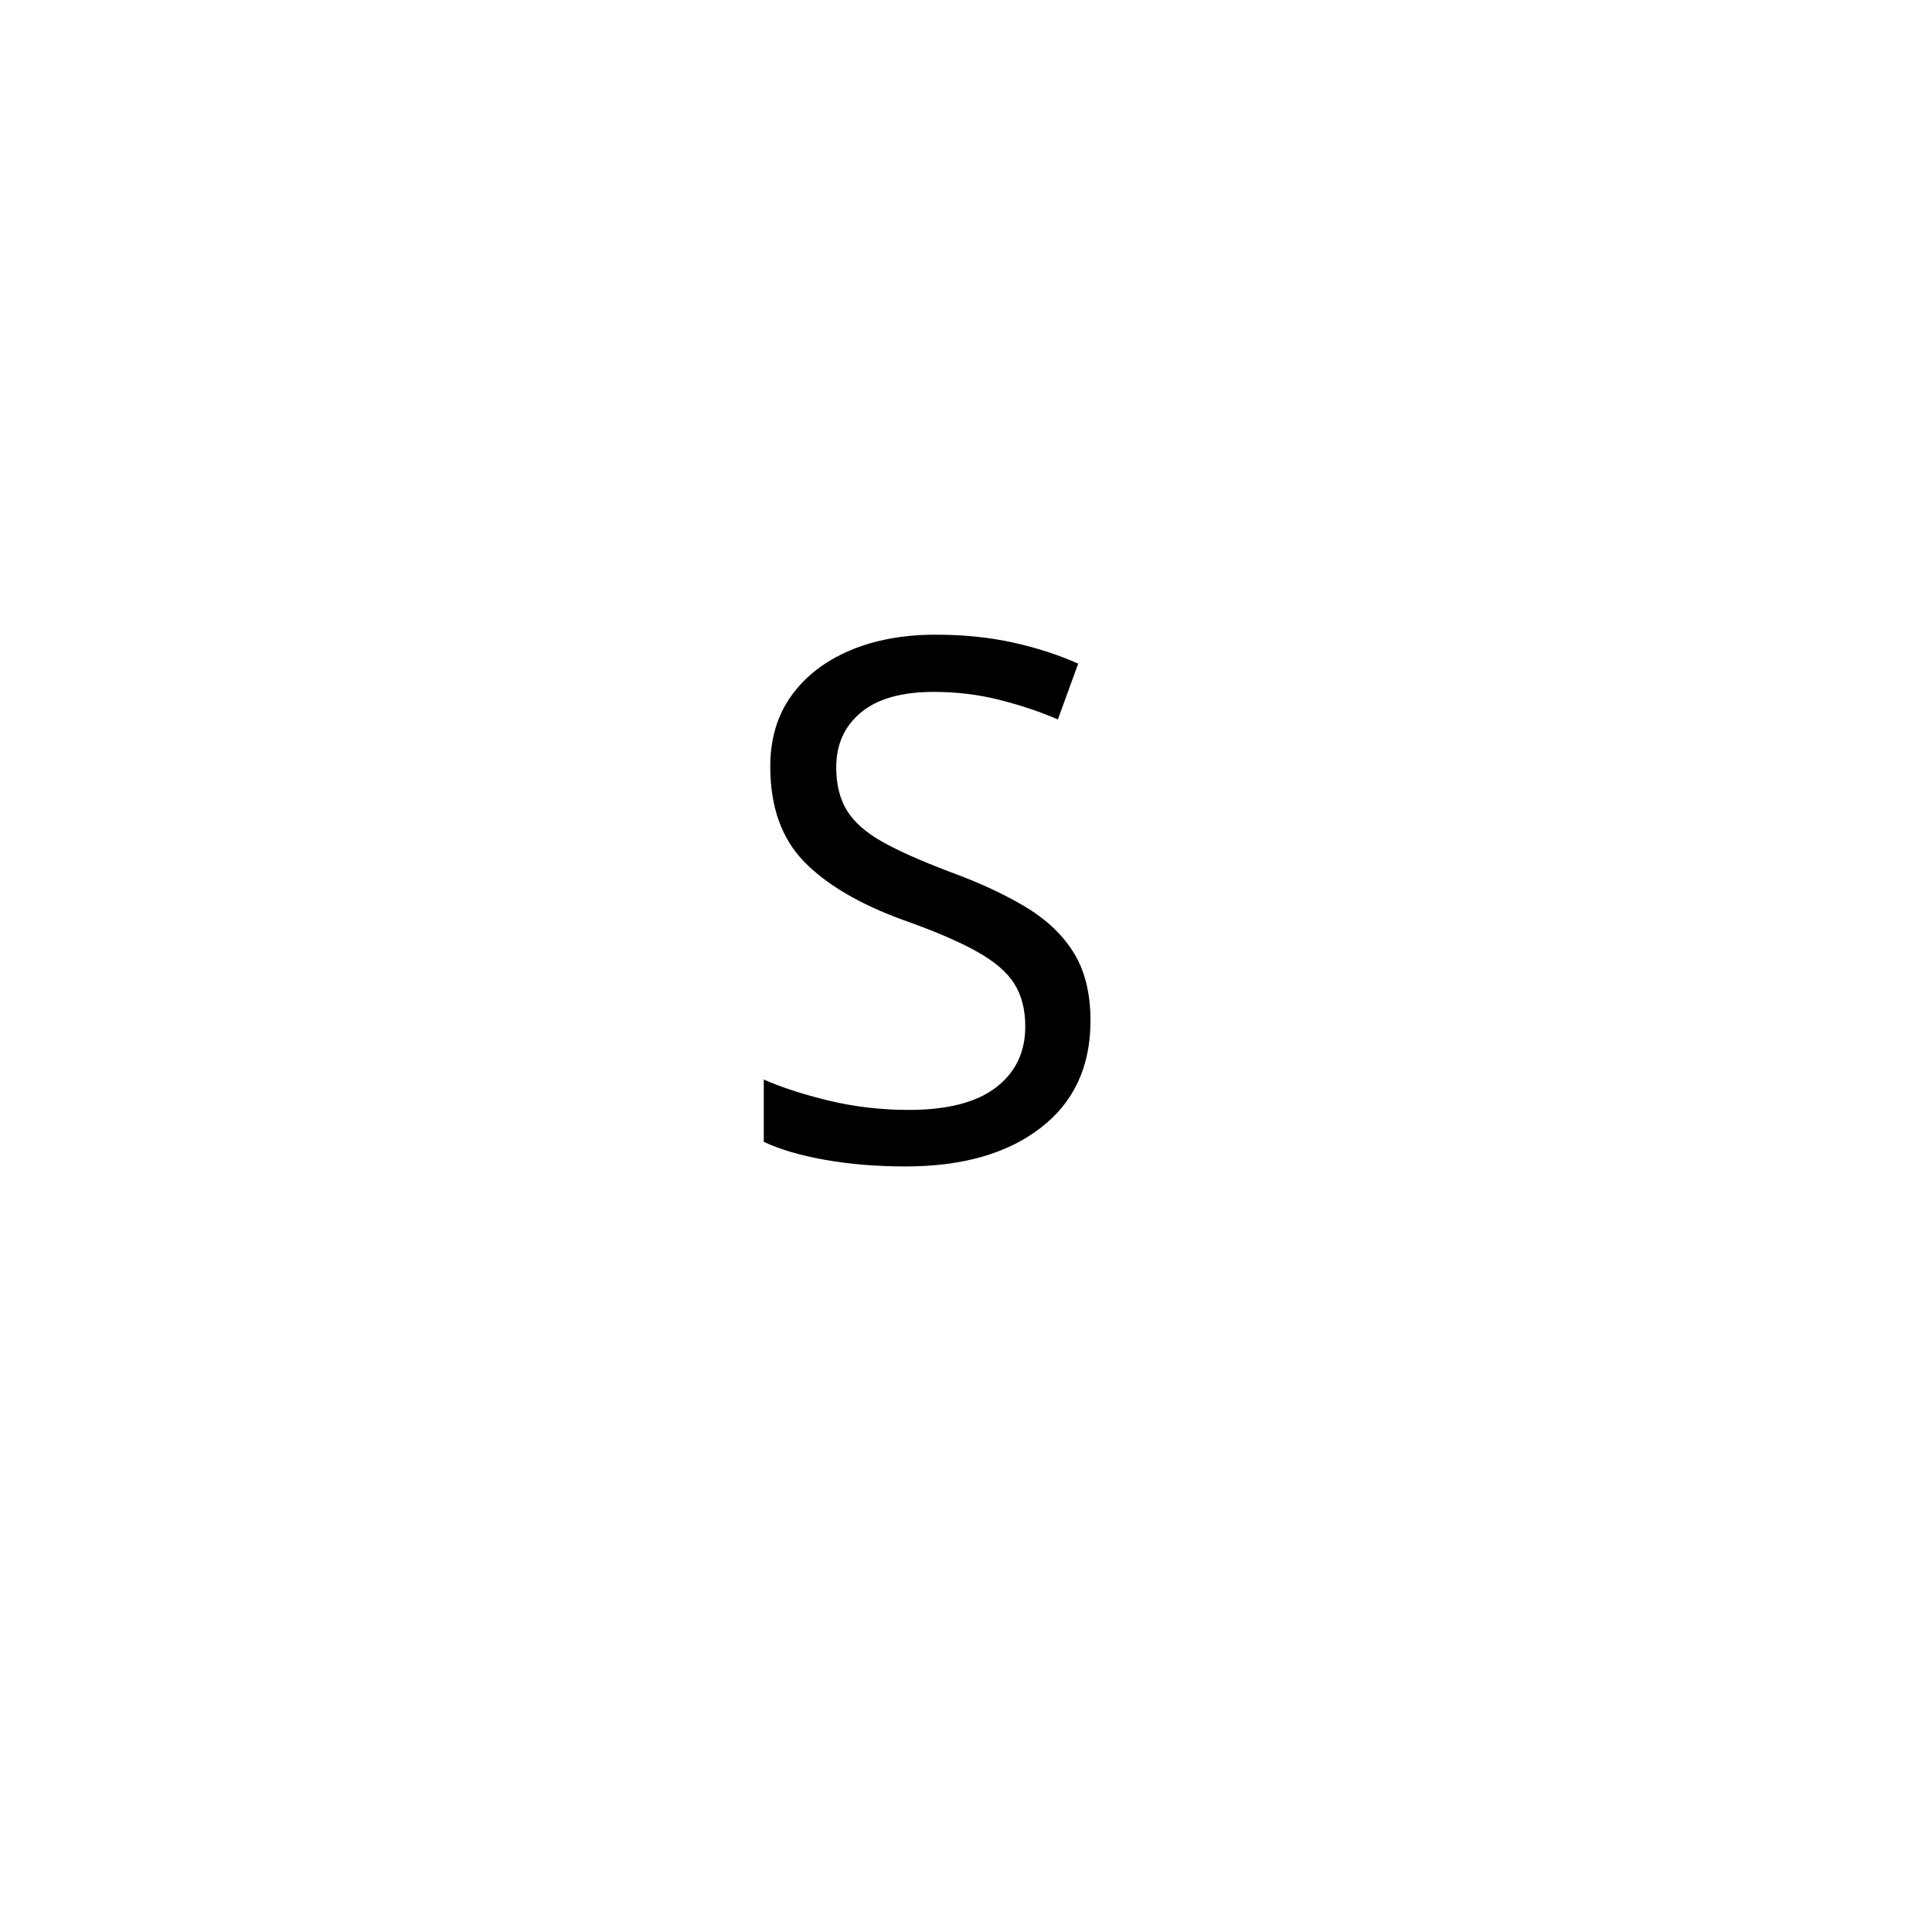
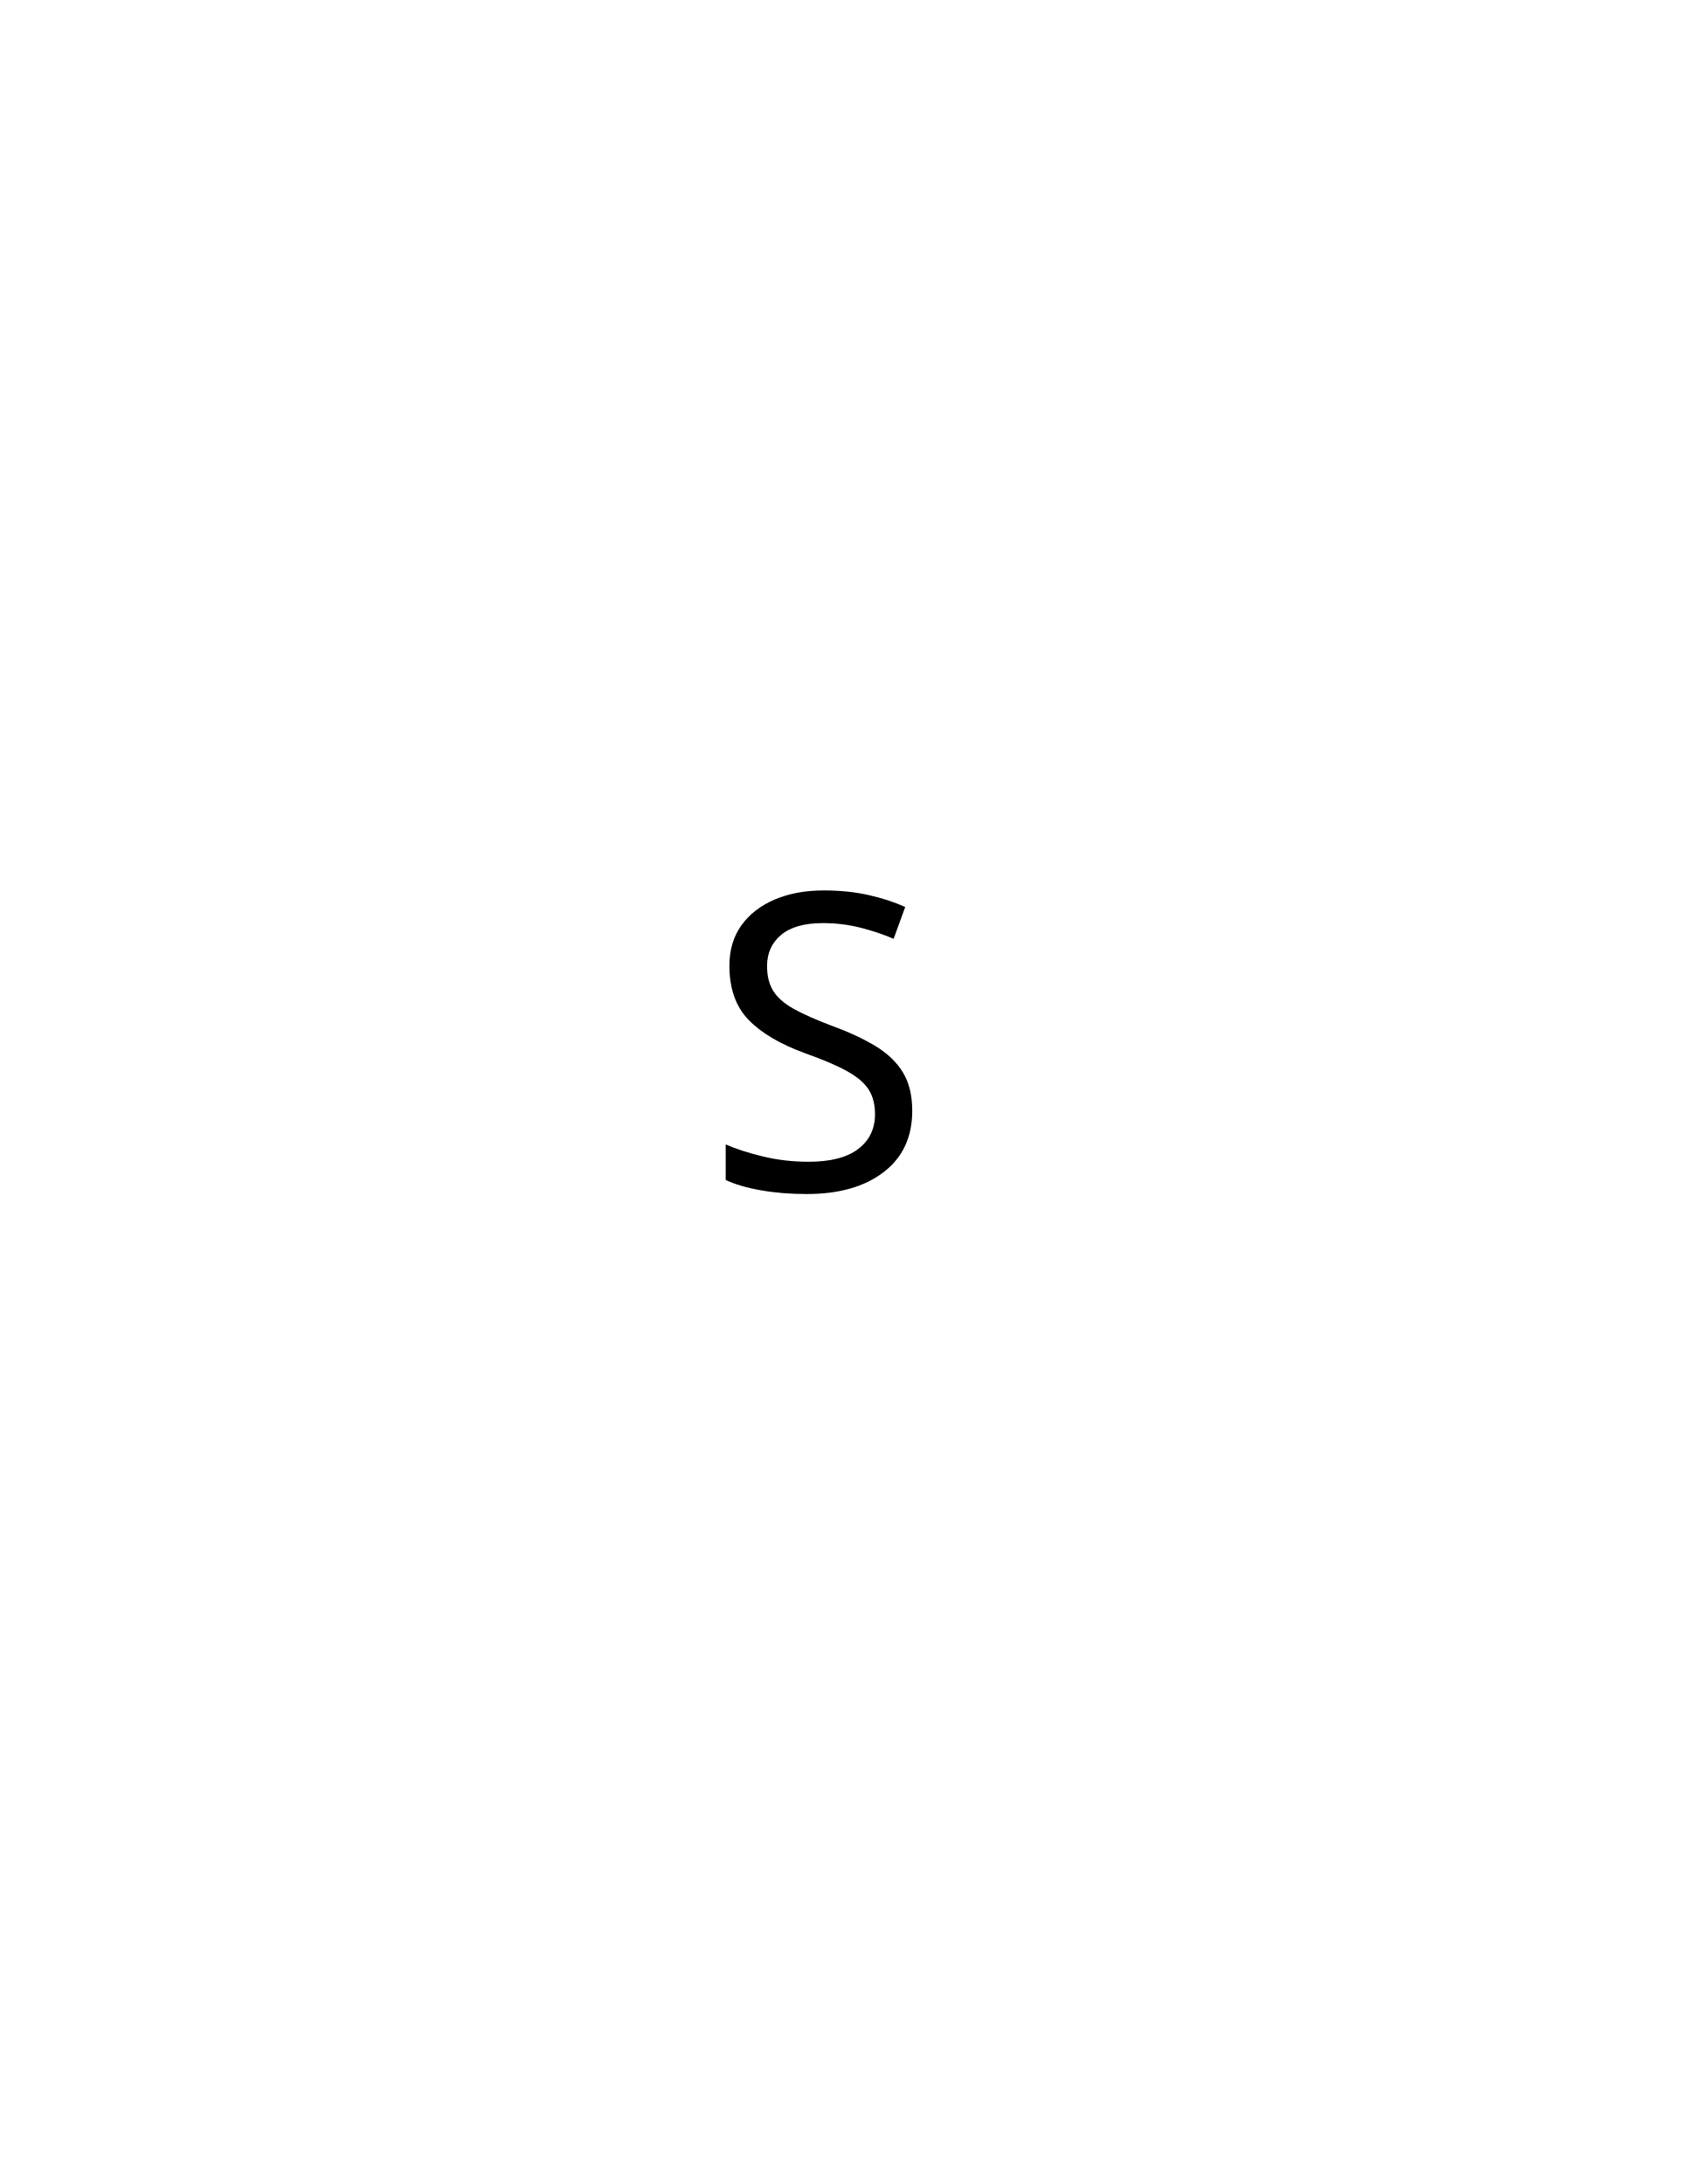
- <svg xmlns="http://www.w3.org/2000/svg" version="1.1" id="_1.S-A-MFS--------" x="0px" y="0px" width="400px" height="400px" viewBox="0 0 400 400" style="enable-background:new 0 0 400 400;" xml:space="preserve">
-   <g>
-     <text transform="matrix(1 0 0 1 150.4756 240)" style="font-family:'Arial-BoldMT'; font-size:150;">S</text>
-   </g>
+ <svg xmlns="http://www.w3.org/2000/svg" version="1.1" id="Version_1.0" x="0px" y="0px" width="612px" height="792px" viewBox="0 0 612 792" style="enable-background:new 0 0 612 792;" xml:space="preserve">
  <g id="octagon" style="display:none;">
    <g id="outFrame" style="display:inline;">
-       <line style="fill:none;stroke:#0000FF;stroke-width:2;" x1="115" y1="285.5" x2="78.5" y2="199.5" />
-       <line style="fill:none;stroke:#0000FF;stroke-width:2;" x1="78.5" y1="199.5" x2="115" y2="115" />
-       <line style="fill:none;stroke:#0000FF;stroke-width:2;" x1="115" y1="115" x2="201.5" y2="78.5" />
-       <line style="fill:none;stroke:#0000FF;stroke-width:2;" x1="201.5" y1="78.5" x2="288" y2="115" />
-       <line style="fill:none;stroke:#0000FF;stroke-width:2;" x1="288" y1="115" x2="321.5" y2="199.5" />
-       <line style="fill:none;stroke:#0000FF;stroke-width:2;" x1="321.5" y1="199.5" x2="288" y2="285.5" />
-       <line style="fill:none;stroke:#0000FF;stroke-width:2;" x1="288" y1="285.5" x2="201.5" y2="322.5" />
-       <line style="fill:none;stroke:#0000FF;stroke-width:2;" x1="201.5" y1="322.5" x2="115" y2="285.5" />
+       <line style="fill:none;stroke:#0000FF;stroke-width:2;" x1="220" y1="479.5" x2="183.5" y2="393.5" />
+       <line style="fill:none;stroke:#0000FF;stroke-width:2;" x1="183.5" y1="393.5" x2="220" y2="309" />
+       <line style="fill:none;stroke:#0000FF;stroke-width:2;" x1="220" y1="309" x2="306.5" y2="272.5" />
+       <line style="fill:none;stroke:#0000FF;stroke-width:2;" x1="306.5" y1="272.5" x2="393" y2="309" />
+       <line style="fill:none;stroke:#0000FF;stroke-width:2;" x1="393" y1="309" x2="426.5" y2="393.5" />
+       <line style="fill:none;stroke:#0000FF;stroke-width:2;" x1="426.5" y1="393.5" x2="393" y2="479.5" />
+       <line style="fill:none;stroke:#0000FF;stroke-width:2;" x1="393" y1="479.5" x2="306.5" y2="516.5" />
+       <line style="fill:none;stroke:#0000FF;stroke-width:2;" x1="306.5" y1="516.5" x2="220" y2="479.5" />
    </g>
-     <line id="mod2_1_" style="display:inline;fill:none;stroke:#0000FF;stroke-width:2;" x1="250.515" y1="301.534" x2="250.795" y2="99.301" />
-     <line id="mod1_1_" style="display:inline;fill:none;stroke:#0000FF;stroke-width:2;" x1="152.485" y1="301.534" x2="152.205" y2="99.301" />
+   </g>
+   <g>
+     <text transform="matrix(1 0 0 1 255.4756 431.5)" style="font-family:'Arial-BoldMT'; font-size:150;">S</text>
  </g>
</svg>
